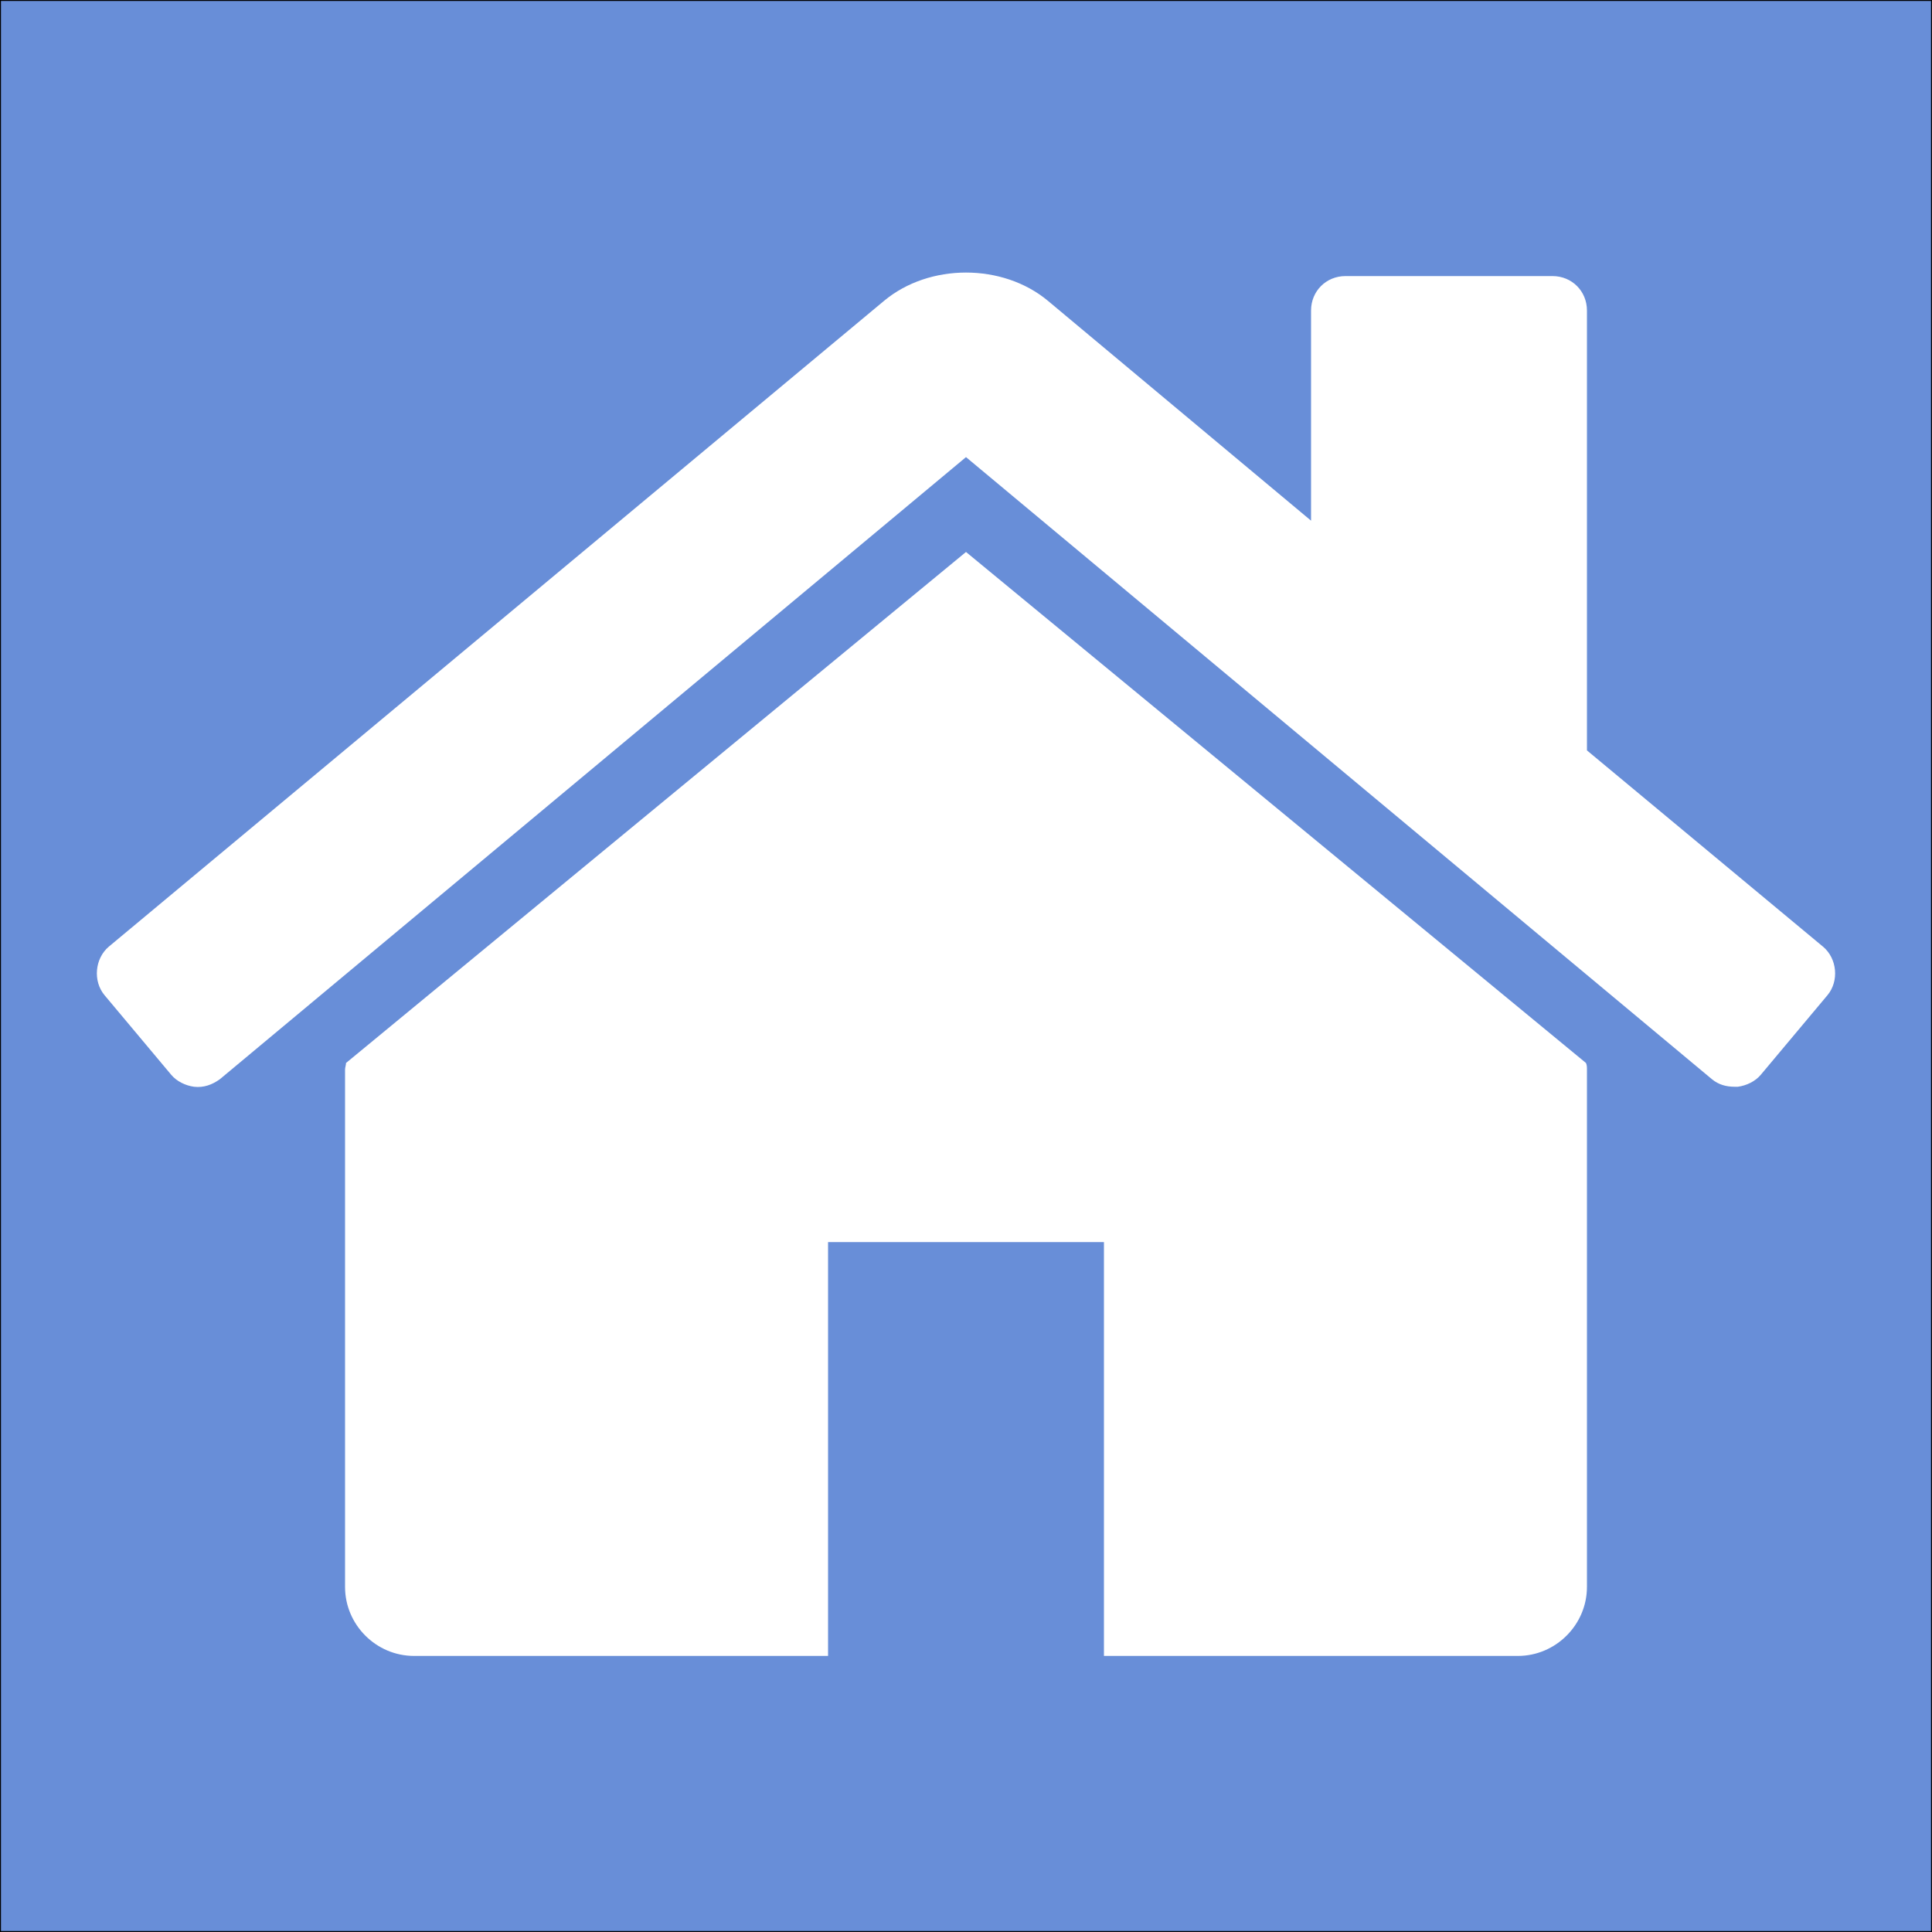
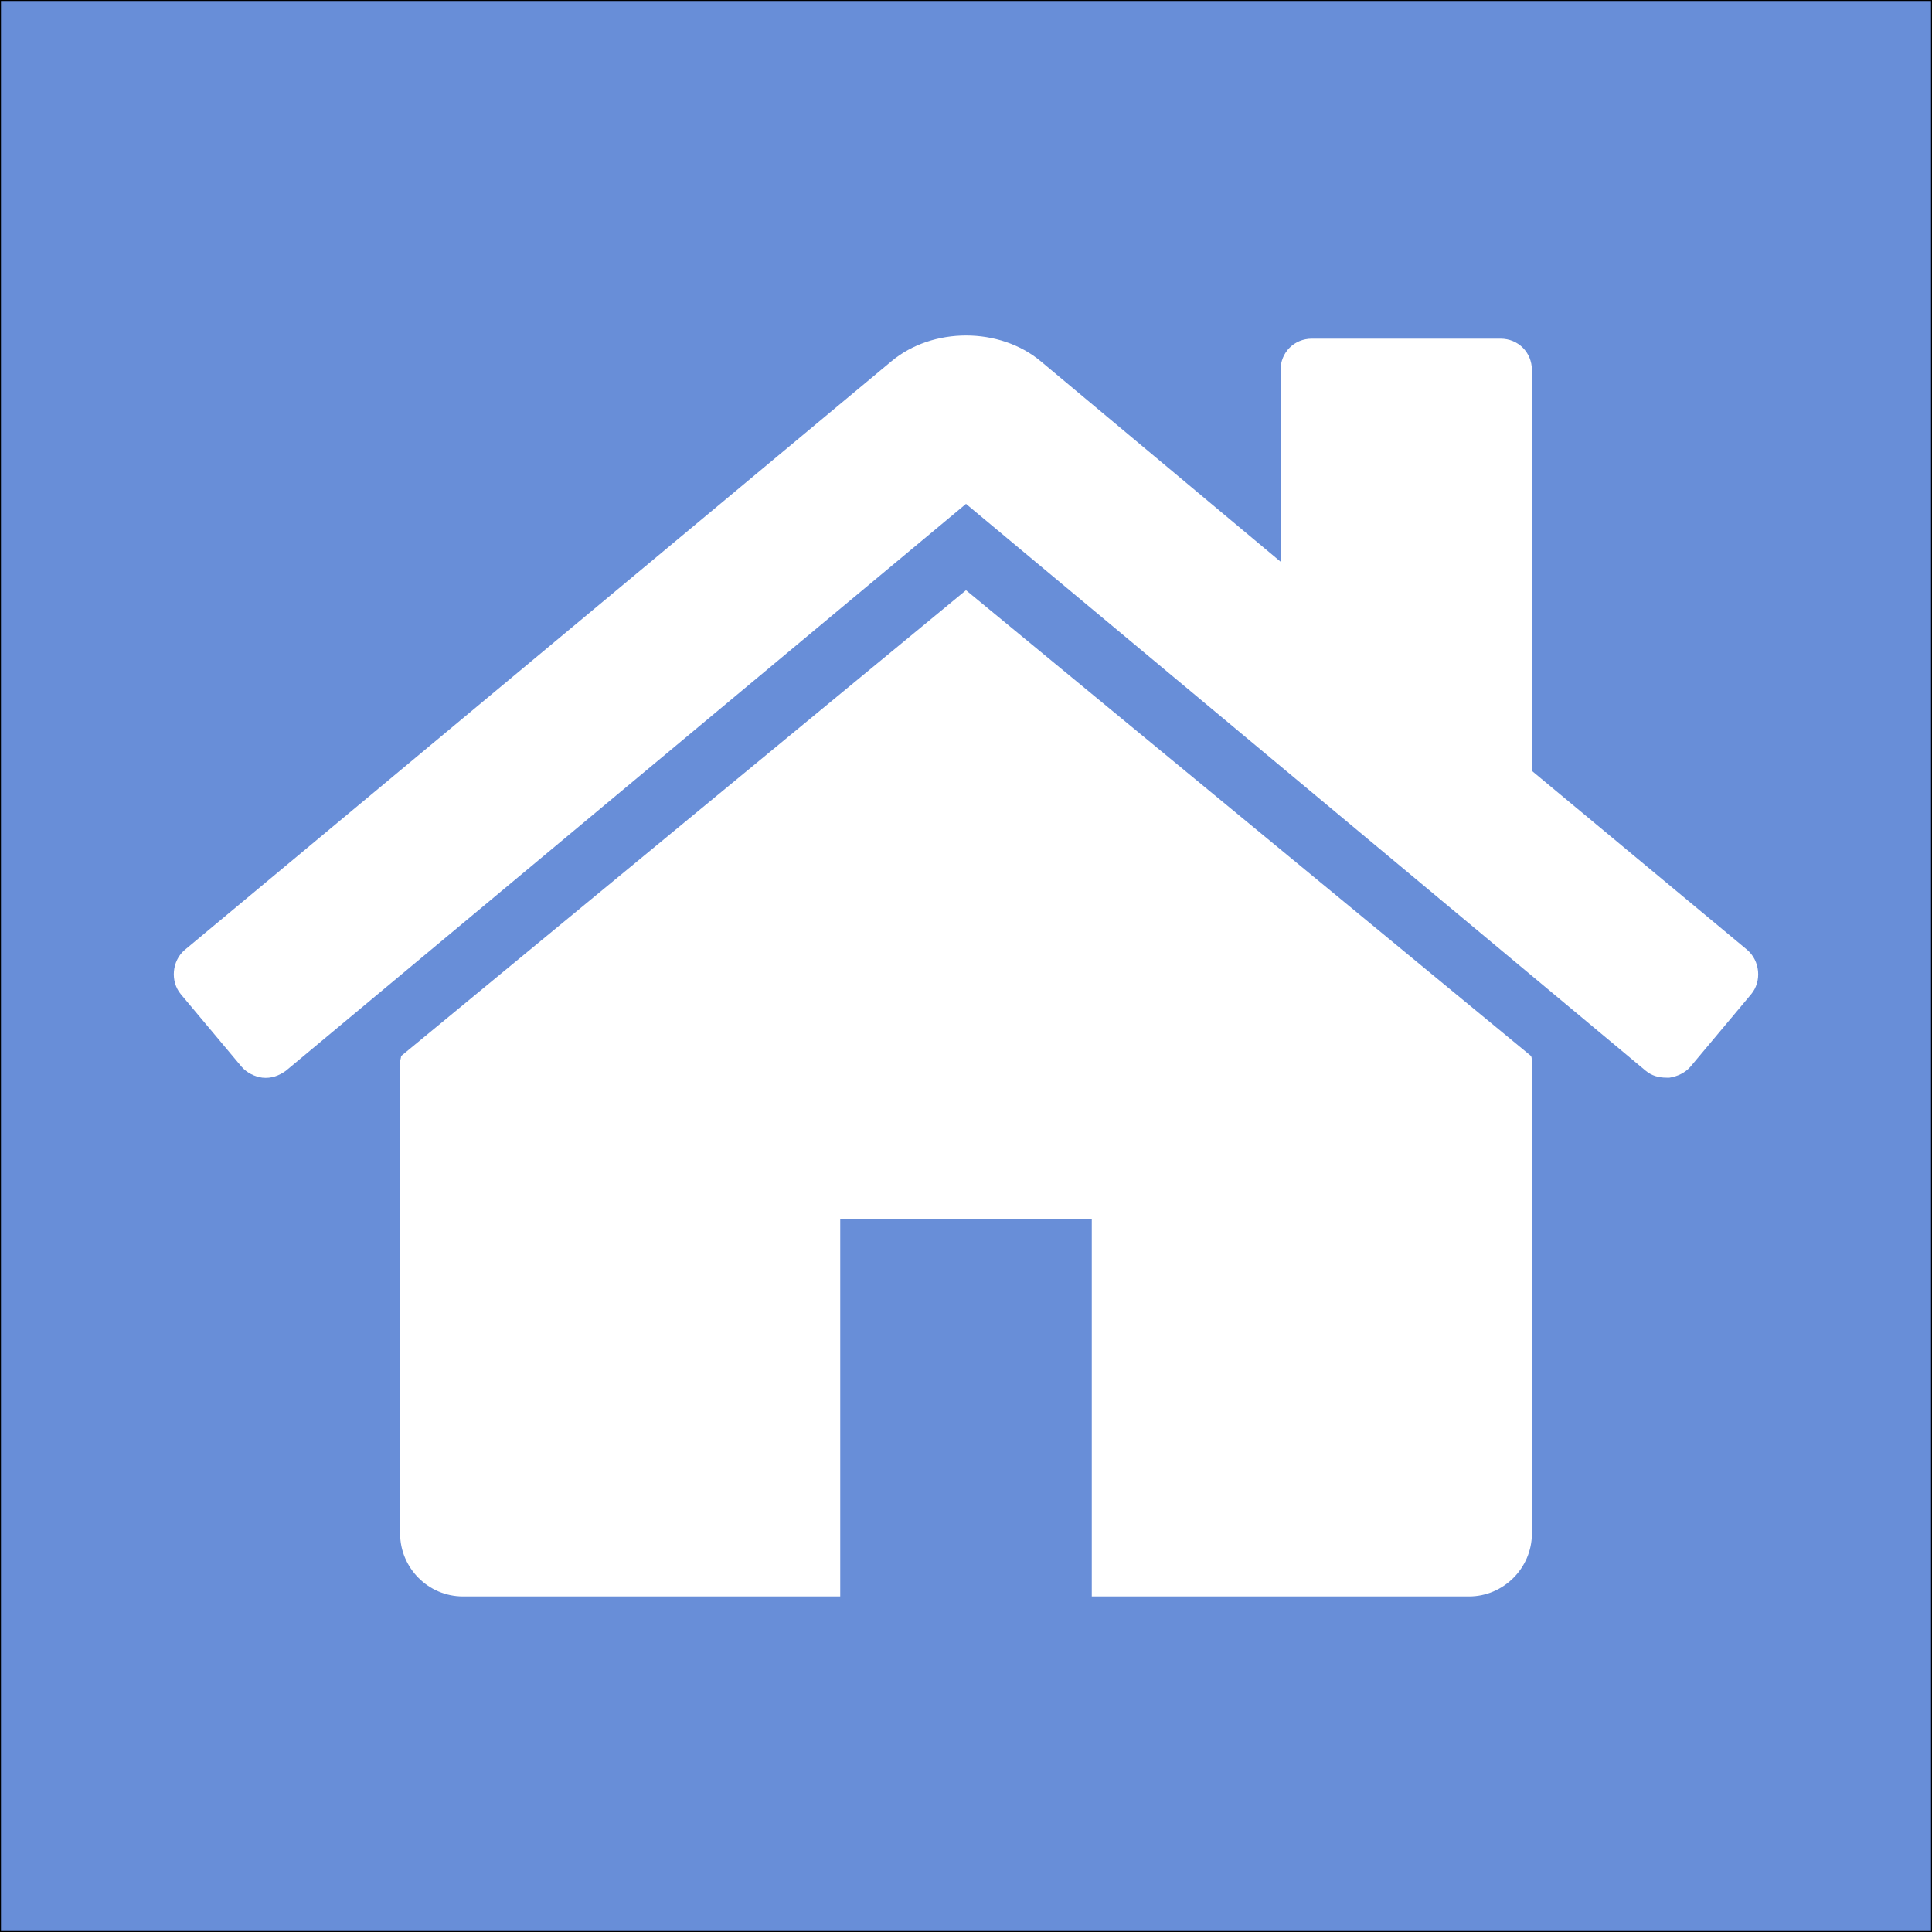
<svg xmlns="http://www.w3.org/2000/svg" version="1.1" id="Calque_1" x="0px" y="0px" viewBox="0 0 1000 1000" style="enable-background:new 0 0 1000 1000;" xml:space="preserve">
  <style type="text/css">
	.st0{fill:#688ED8;stroke:#000000;stroke-miterlimit:10;}
	.st1{fill:#FFFFFF;}
</style>
  <rect class="st0" width="1000" height="1000" />
-   <path class="st1" d="M821.4,553.6v267.8c0,19.6-16.2,35.7-35.7,35.7H571.4V642.9H428.6v214.2H214.3c-19.6,0-35.7-16.1-35.7-35.7  V553.6c0-1.1,0.5-2.3,0.5-3.4L500,285.7l320.9,264.5C821.4,551.3,821.4,552.5,821.4,553.6z M945.9,515.1l-34.6,41.3  c-2.8,3.3-7.3,5.5-11.8,6.1h-1.6c-4.5,0-8.4-1.1-11.8-3.9L500,236.6l-386.2,322c-3.9,2.8-8.3,4.5-13.4,3.9  c-4.4-0.6-8.9-2.8-11.7-6.1l-34.6-41.3c-6.1-7.3-5-19,2.2-25.1l401.3-334.3c23.4-19.5,61.4-19.5,84.8,0l136.2,113.8V160.7  c0-10,7.8-17.8,17.8-17.8h107.2c10,0,17.8,7.8,17.8,17.8v227.7L943.6,490C950.9,496.1,952,507.8,945.9,515.1L945.9,515.1z" />
+   <path class="st1" d="M792.9,549.7v244.1c0,17.9-14.8,32.5-32.5,32.5H565.1V631.1H434.9v195.2H239.6c-17.9,0-32.5-14.7-32.5-32.5  V549.7c0-1,0.5-2.1,0.5-3.1L500,305.5l292.5,241.1C792.9,547.6,792.9,548.7,792.9,549.7z M906.4,514.6l-31.5,37.6  c-2.6,3-6.7,5-10.8,5.6h-1.5c-4.1,0-7.7-1-10.8-3.6L500,260.8L148,554.2c-3.6,2.6-7.6,4.1-12.2,3.6c-4-0.5-8.1-2.6-10.7-5.6  l-31.5-37.6c-5.6-6.7-4.6-17.3,2-22.9L461.4,187c21.3-17.8,56-17.8,77.3,0l124.1,103.7v-99.2c0-9.1,7.1-16.2,16.2-16.2h97.7  c9.1,0,16.2,7.1,16.2,16.2v207.5l111.4,92.6C911,497.3,912,507.9,906.4,514.6L906.4,514.6z" />
</svg>
